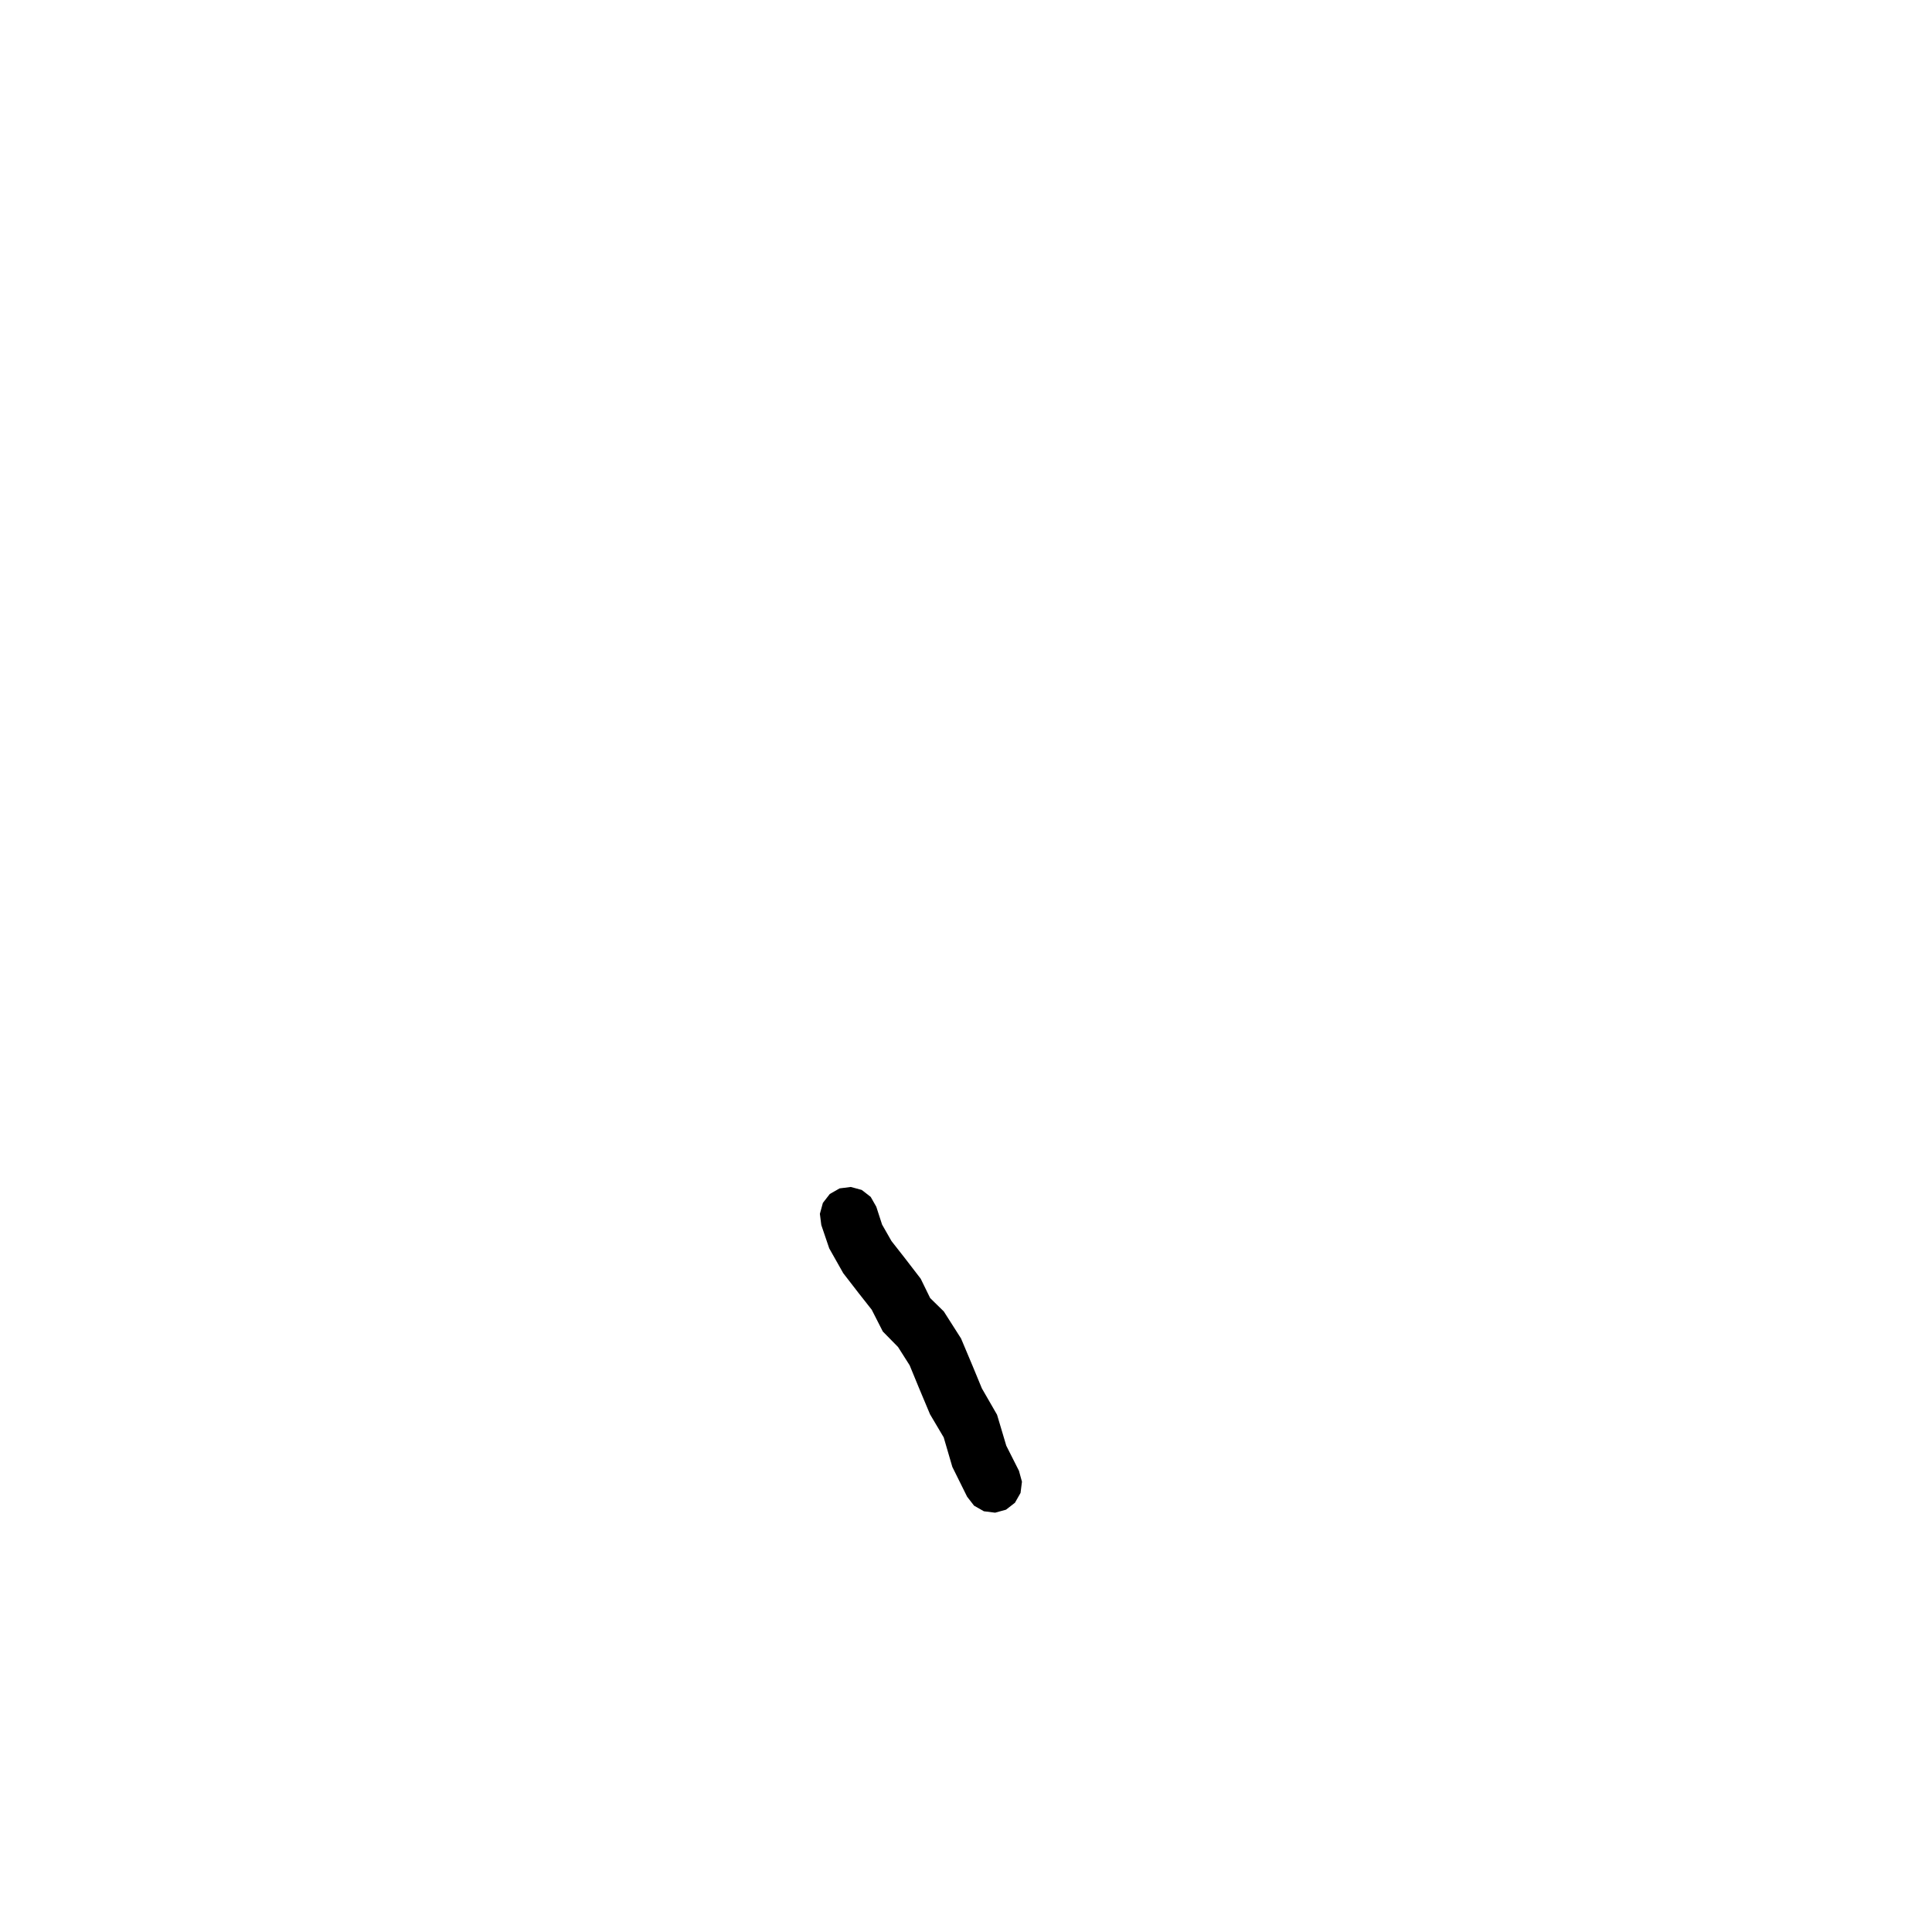
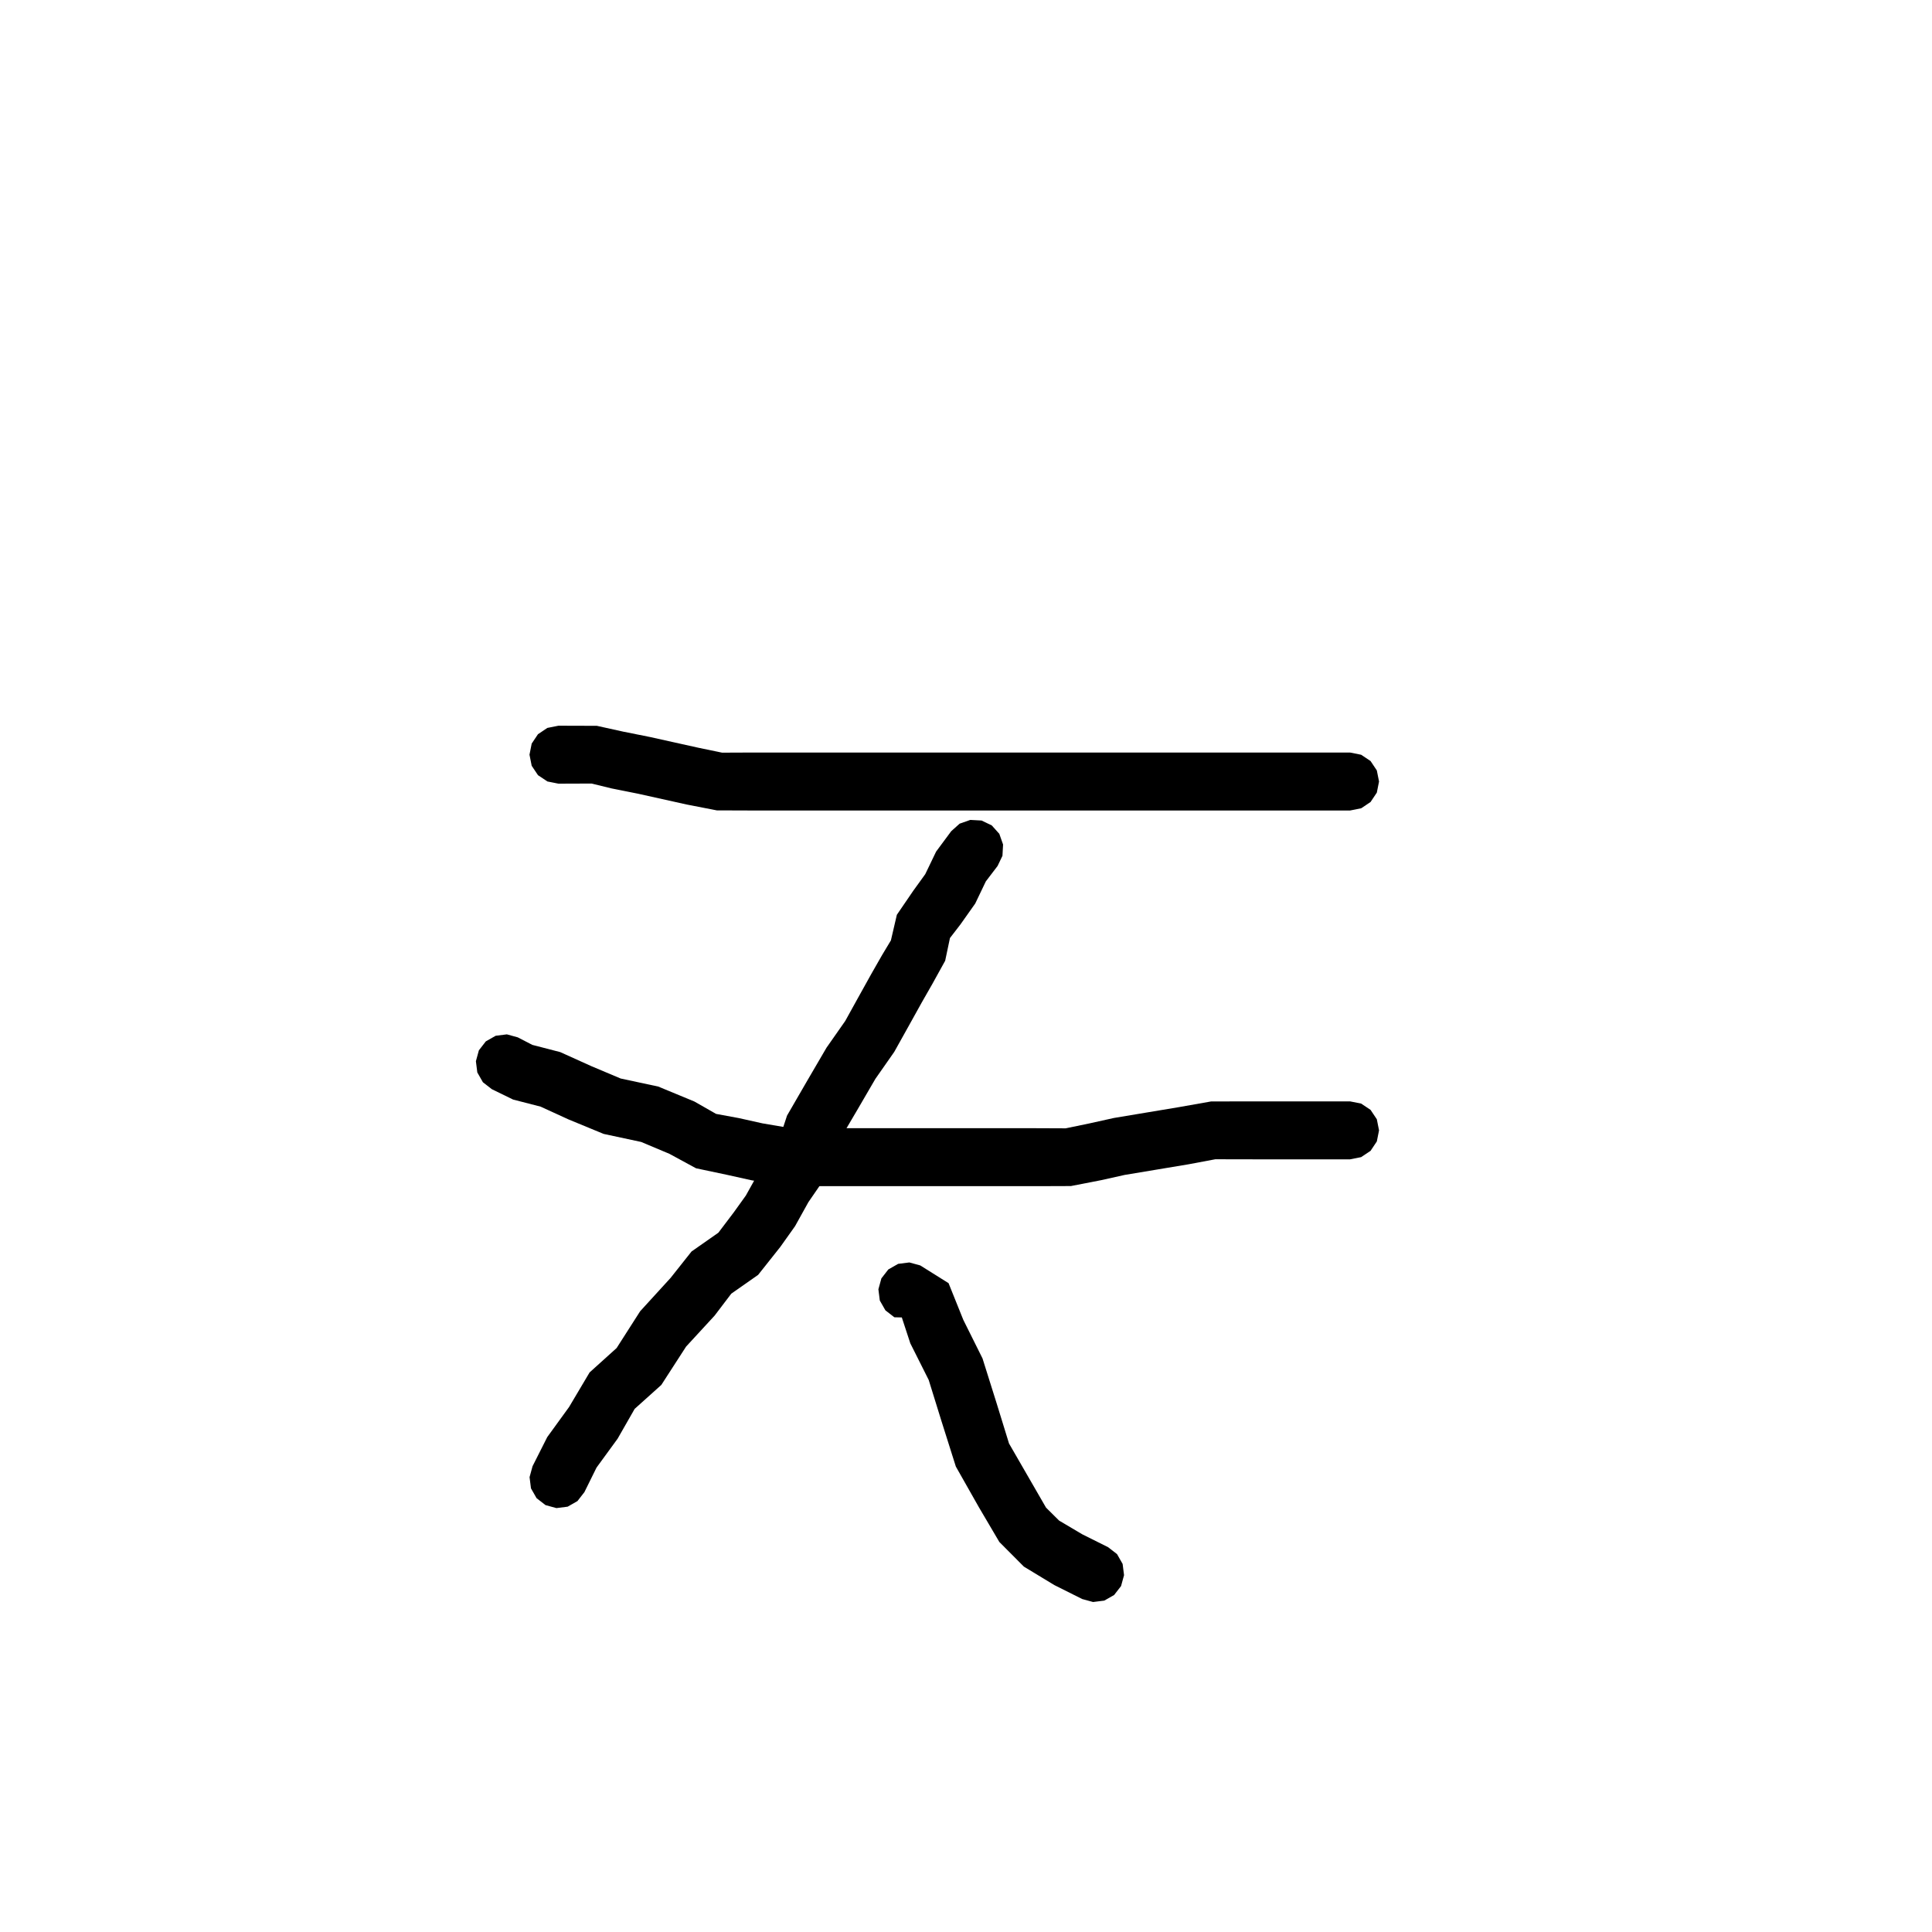
<svg xmlns="http://www.w3.org/2000/svg" viewBox="0 0 300 300" width="300" height="300">
-   <path d="M 127.531 190.223 L 128.763 193.847 L 130.936 197.696 L 133.368 200.843 L 135.355 203.363 L 137.084 206.755 L 139.448 209.163 L 141.25 212.002 L 142.686 215.491 L 144.415 219.612 L 146.539 223.2 L 147.878 227.779 L 150.175 232.412 L 151.252 233.8 L 152.777 234.669 L 154.519 234.889 L 156.212 234.425 L 157.6 233.348 L 158.469 231.823 L 158.689 230.081 L 158.225 228.388 L 156.255 224.488 L 154.822 219.68 L 152.465 215.588 L 150.994 212.029 L 149.23 207.838 L 146.552 203.637 L 144.436 201.565 L 142.965 198.557 L 140.472 195.317 L 138.424 192.704 L 136.97 190.153 L 136.069 187.377 L 135.2 185.852 L 133.813 184.775 L 132.119 184.311 L 130.377 184.531 L 128.852 185.401 L 127.775 186.788 L 127.311 188.481 Z" fill="black" fill-rule="nonzero" />
+   <path d="M 86.719 121.688 L 91.867 121.669 L 94.943 122.421 L 99.125 123.258 L 102.826 124.08 L 106.625 124.924 L 111.311 125.836 L 116.719 125.854 L 121.302 125.854 L 126.302 125.854 L 131.302 125.854 L 135.885 125.854 L 140.885 125.854 L 145.885 125.854 L 151.719 125.854 L 158.802 125.854 L 165.885 125.854 L 175.469 125.854 L 185.469 125.854 L 194.219 125.854 L 204.774 125.854 L 209.636 125.854 L 211.358 125.512 L 212.818 124.536 L 213.793 123.076 L 214.136 121.354 L 213.793 119.632 L 212.818 118.172 L 211.358 117.197 L 209.636 116.854 L 204.774 116.854 L 194.219 116.854 L 185.469 116.854 L 175.469 116.854 L 165.885 116.854 L 158.802 116.854 L 151.719 116.854 L 145.885 116.854 L 140.885 116.854 L 135.885 116.854 L 131.302 116.854 L 126.302 116.854 L 121.302 116.854 L 116.719 116.854 L 112.126 116.873 L 108.479 116.117 L 104.778 115.295 L 100.979 114.451 L 96.828 113.621 L 92.682 112.706 L 86.719 112.688 L 84.997 113.03 L 83.537 114.006 L 82.561 115.465 L 82.219 117.188 L 82.561 118.91 L 83.537 120.369 L 84.997 121.345 Z" fill="black" fill-rule="nonzero" />
+   <path d="M 76.373 169.129 L 79.666 170.736 L 83.947 171.839 L 88.258 173.814 L 93.729 176.072 L 99.562 177.322 L 103.951 179.167 L 108.08 181.41 L 112.875 182.424 L 116.71 183.275 L 122.207 184.174 L 128.386 184.188 L 134.219 184.188 L 140.052 184.188 L 145.885 184.188 L 150.885 184.188 L 155.885 184.188 L 160.885 184.188 L 166.293 184.169 L 170.979 183.258 L 174.644 182.441 L 179.542 181.626 L 184.573 180.788 L 188.718 180.009 L 195.052 180.021 L 201.302 180.021 L 209.636 180.021 L 211.358 179.678 L 212.818 178.703 L 213.793 177.243 L 214.136 175.521 L 213.793 173.799 L 212.818 172.339 L 211.358 171.363 L 209.636 171.021 L 201.302 171.021 L 195.052 171.021 L 188.053 171.033 L 183.031 171.921 L 178.062 172.749 L 172.96 173.6 L 169.125 174.451 L 165.478 175.206 L 160.885 175.188 L 155.885 175.188 L 150.885 175.188 L 145.885 175.188 L 140.052 175.188 L 134.219 175.188 L 128.386 175.188 L 122.897 175.201 L 118.394 174.434 L 114.729 173.617 L 111.191 172.965 L 107.82 171.041 L 102.209 168.72 L 96.376 167.47 L 91.846 165.561 L 86.991 163.369 L 82.661 162.25 L 80.398 161.079 L 78.705 160.615 L 76.963 160.835 L 75.437 161.705 L 74.361 163.092 L 73.897 164.785 L 74.116 166.527 L 74.986 168.052 Z" fill="black" fill-rule="nonzero" />
+   <path d="M 147.702 129.071 L 145.36 132.233 L 143.671 135.743 L 141.807 138.322 L 139.263 142.05 L 138.339 146.024 L 136.978 148.288 L 135.297 151.231 L 133.202 155.002 L 131.247 158.535 L 128.339 162.688 L 125.332 167.837 L 122.211 173.229 L 120.611 178.092 L 117.914 181.868 L 115.82 185.636 L 113.952 188.237 L 111.551 191.411 L 107.385 194.327 L 104.135 198.426 L 99.402 203.61 L 95.749 209.322 L 91.555 213.106 L 88.366 218.479 L 84.976 223.152 L 82.694 227.675 L 82.23 229.369 L 82.45 231.111 L 83.319 232.636 L 84.706 233.712 L 86.4 234.176 L 88.142 233.957 L 89.667 233.087 L 90.744 231.7 L 92.628 227.889 L 95.905 223.396 L 98.55 218.769 L 102.688 215.053 L 106.536 209.098 L 110.969 204.283 L 113.553 200.881 L 117.72 197.964 L 121.152 193.638 L 123.452 190.406 L 125.524 186.674 L 128.66 182.117 L 130.393 176.979 L 133.106 172.372 L 135.932 167.52 L 138.857 163.34 L 141.069 159.373 L 143.141 155.644 L 144.793 152.753 L 146.766 149.184 L 147.508 145.658 L 149.131 143.553 L 151.433 140.299 L 153.078 136.864 L 154.902 134.471 L 155.661 132.888 L 155.757 131.135 L 155.174 129.478 L 154.002 128.171 L 152.419 127.412 L 150.666 127.316 L 149.009 127.899 Z" fill="black" fill-rule="nonzero" />
+   <path d="M 138.873 204.546 L 140.034 204.571 L 141.352 208.589 L 144.207 214.275 L 146.174 220.613 L 148.423 227.727 L 151.988 234.02 L 155.179 239.44 L 158.985 243.262 L 163.717 246.131 L 168.04 248.296 L 169.733 248.76 L 171.475 248.54 L 173.001 247.67 L 174.077 246.283 L 174.541 244.59 L 174.321 242.848 L 173.452 241.322 L 172.065 240.246 L 168.054 238.245 L 164.452 236.113 L 162.425 234.101 L 159.783 229.522 L 156.681 224.148 L 154.764 217.929 L 152.564 210.933 L 149.585 204.953 L 147.292 199.249 L 142.898 196.496 L 141.205 196.032 L 139.463 196.252 L 137.937 197.121 L 136.861 198.508 L 136.397 200.202 L 136.616 201.944 L 137.486 203.469 Z" fill="black" fill-rule="nonzero" />
</svg>
